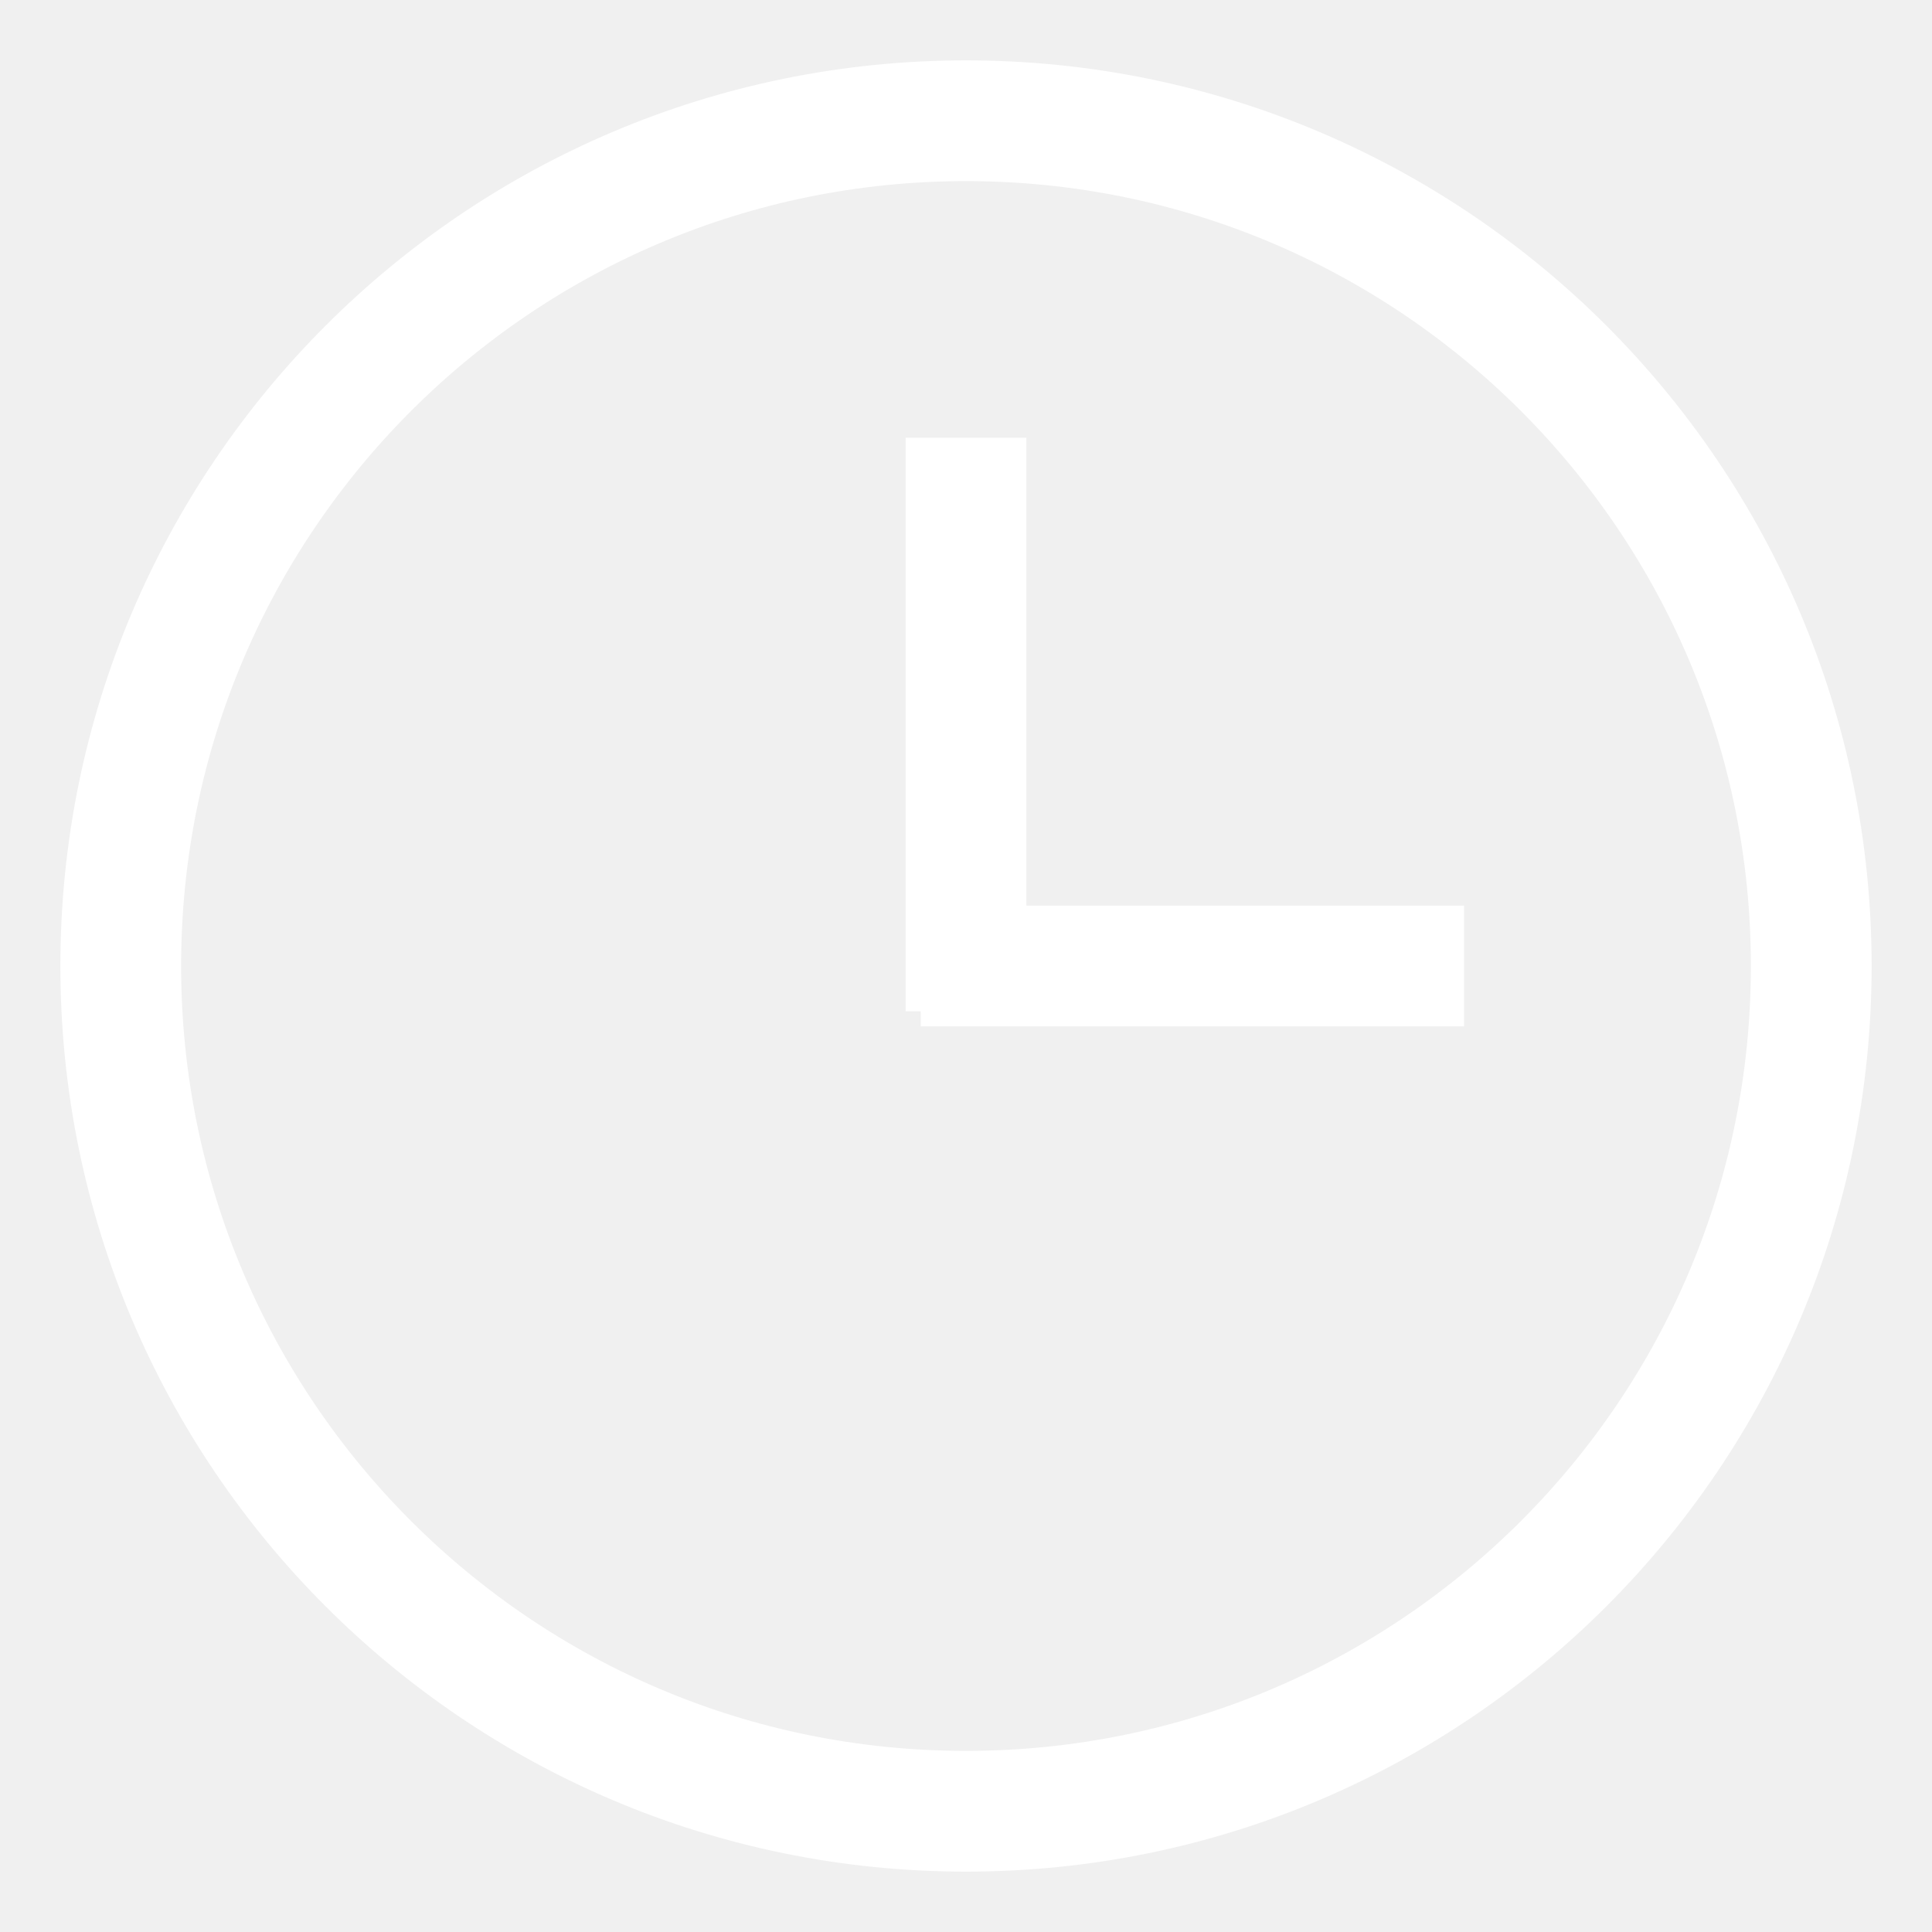
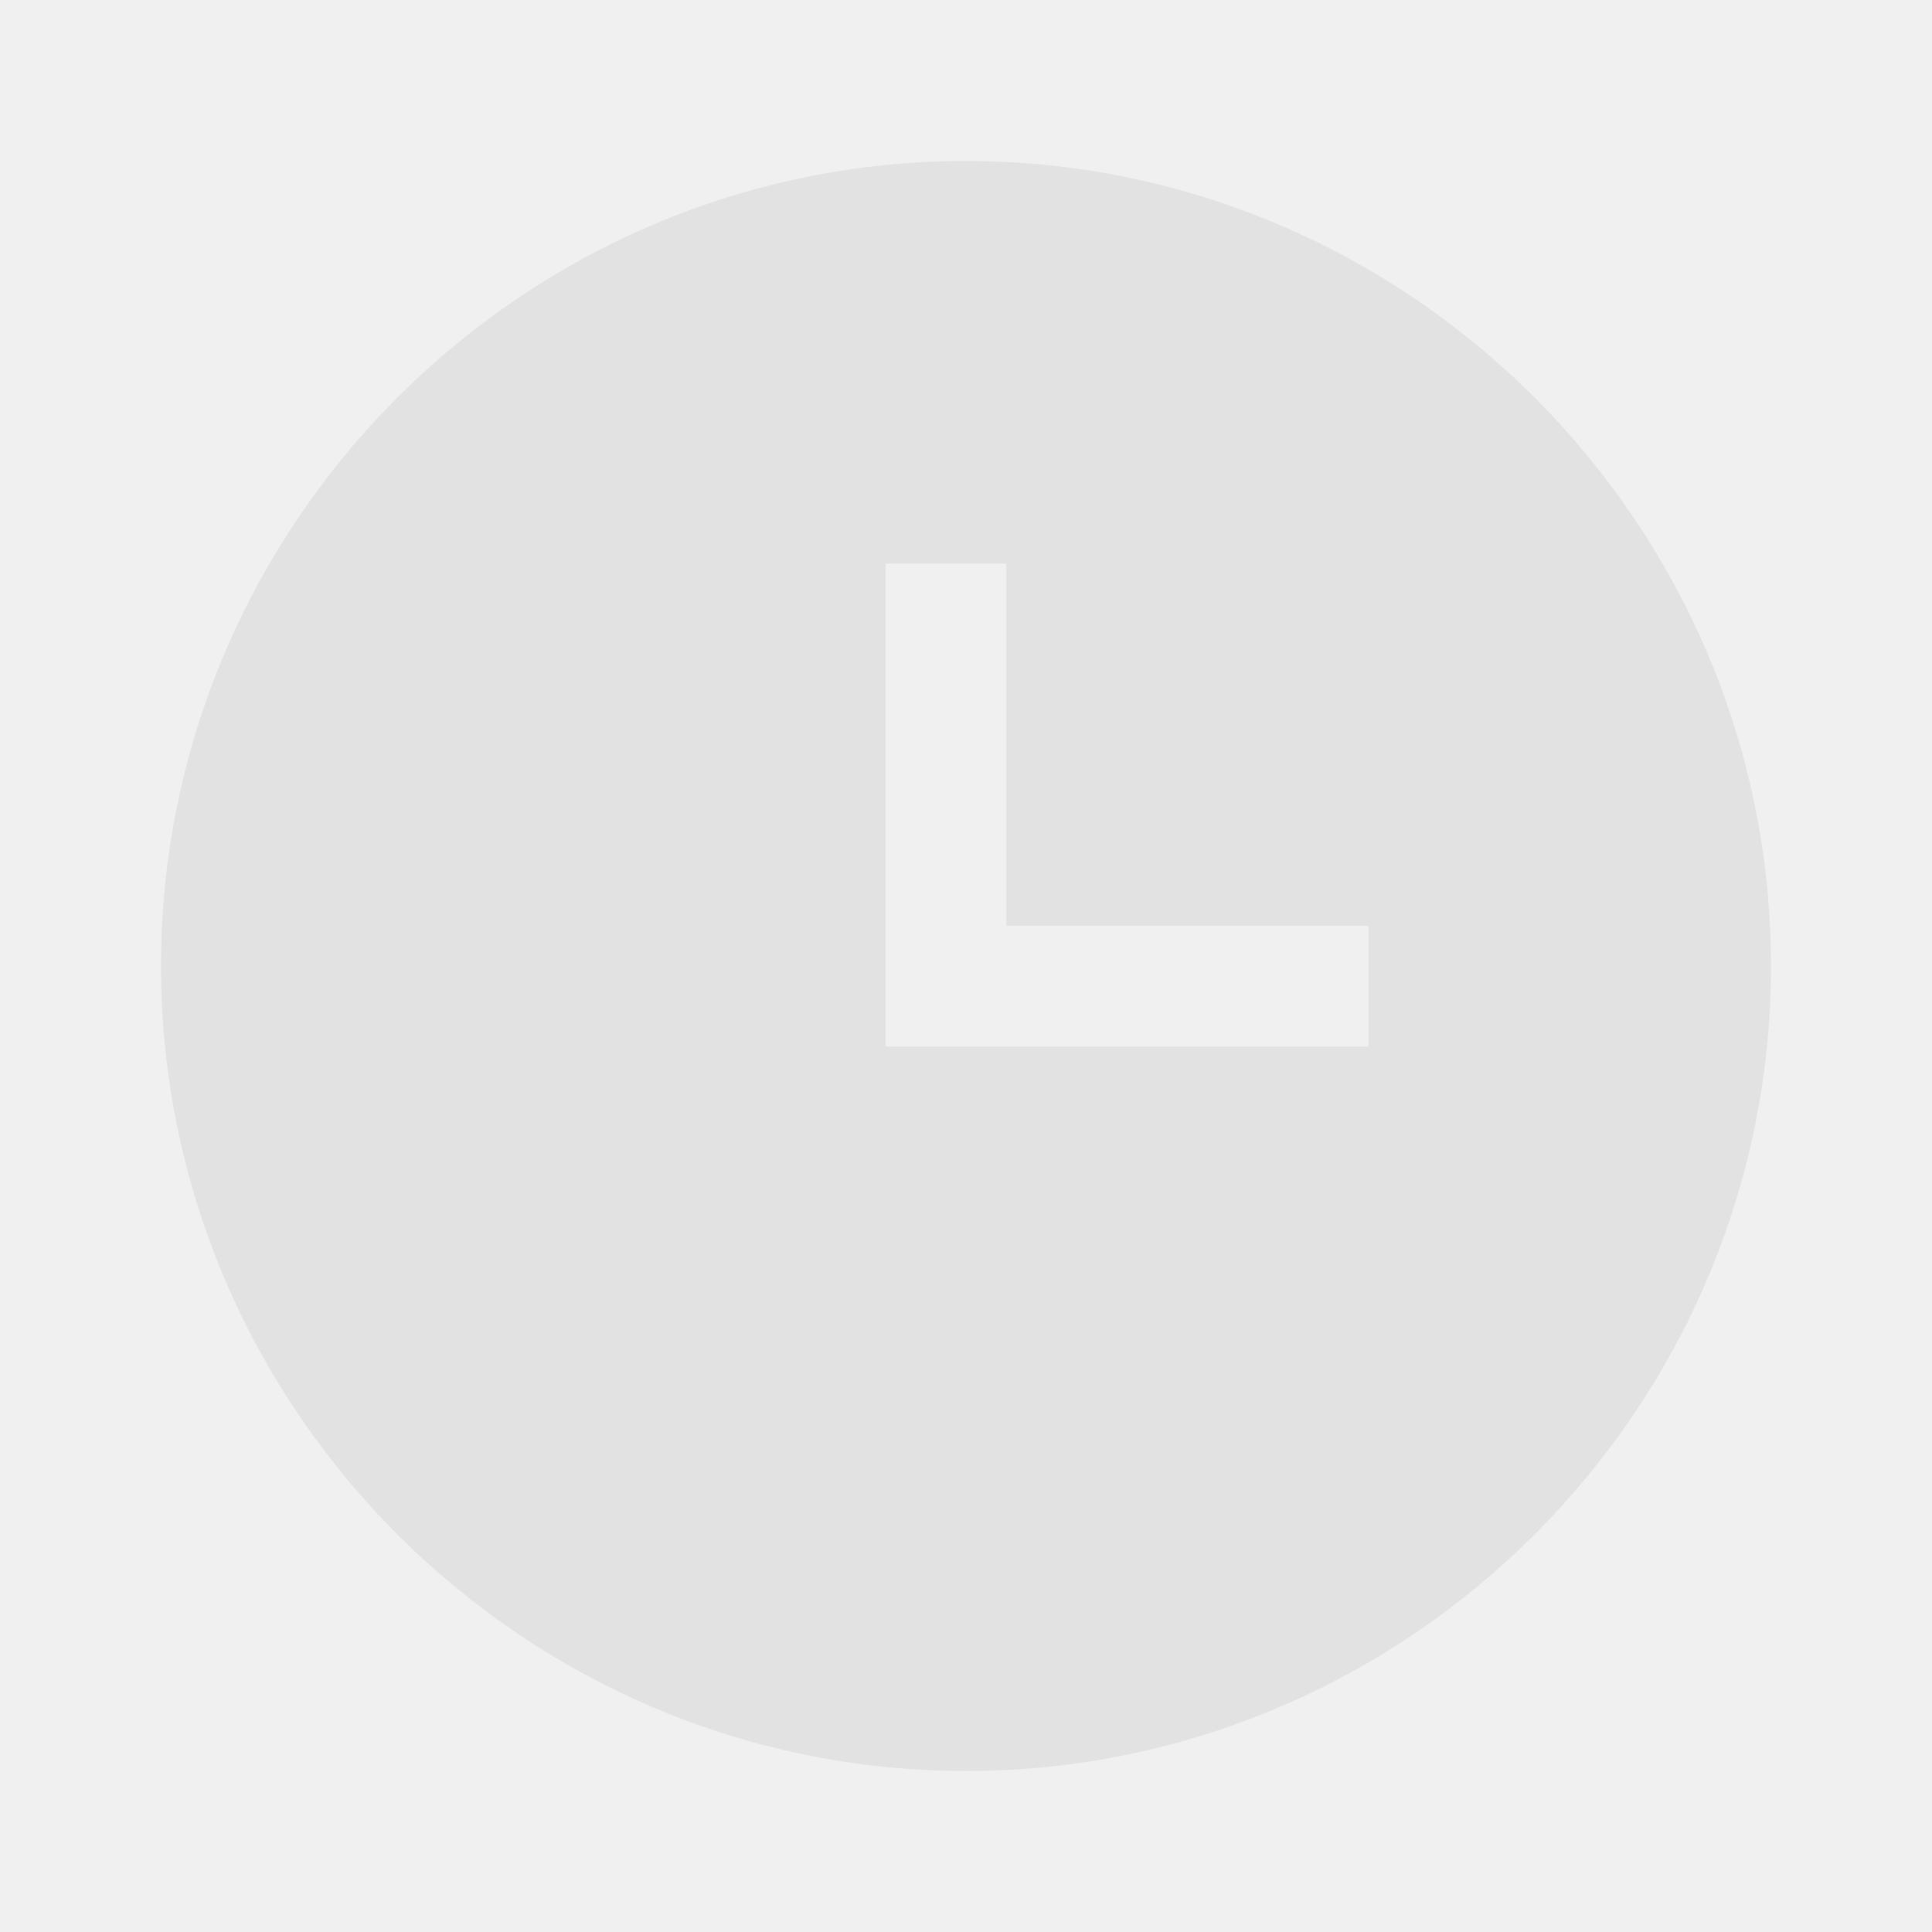
- <svg xmlns="http://www.w3.org/2000/svg" width="64" height="64" viewBox="0 0 64 64" version="1.1" id="svg10">
-   <defs id="defs14" />
-   <ellipse style="opacity:0.995;fill:none;stroke:#ffffff;stroke-width:4;stroke-linejoin:round;stroke-miterlimit:4;stroke-dasharray:none;paint-order:stroke fill markers;stop-color:#000000" id="path883" cx="32" cy="32" rx="28" ry="28" />
-   <path style="fill:none;stroke:#ffffff;stroke-width:4;stroke-linecap:butt;stroke-linejoin:miter;stroke-miterlimit:4;stroke-dasharray:none;stroke-opacity:0.996" d="m 30.5,32 h 18" id="path885" />
-   <path style="fill:none;stroke:#ffffff;stroke-width:4;stroke-linecap:butt;stroke-linejoin:miter;stroke-miterlimit:4;stroke-dasharray:none;stroke-opacity:0.996" d="m 32,14.5 v 19" id="path887" />
+ <svg xmlns="http://www.w3.org/2000/svg" version="1.1" width="24" height="24" viewBox="0 0 24 24" id="svg4">
+   <defs id="defs8" />
+   <path d="M12 2C6.5 2 2 6.5 2 12C2 17.5 6.5 22 12 22C17.5 22 22 17.5 22 12S17.5 2 12 2M17 13H11V7H12.5V11.5H17V13Z" id="path2" style="fill:#e2e2e2" />
</svg>
